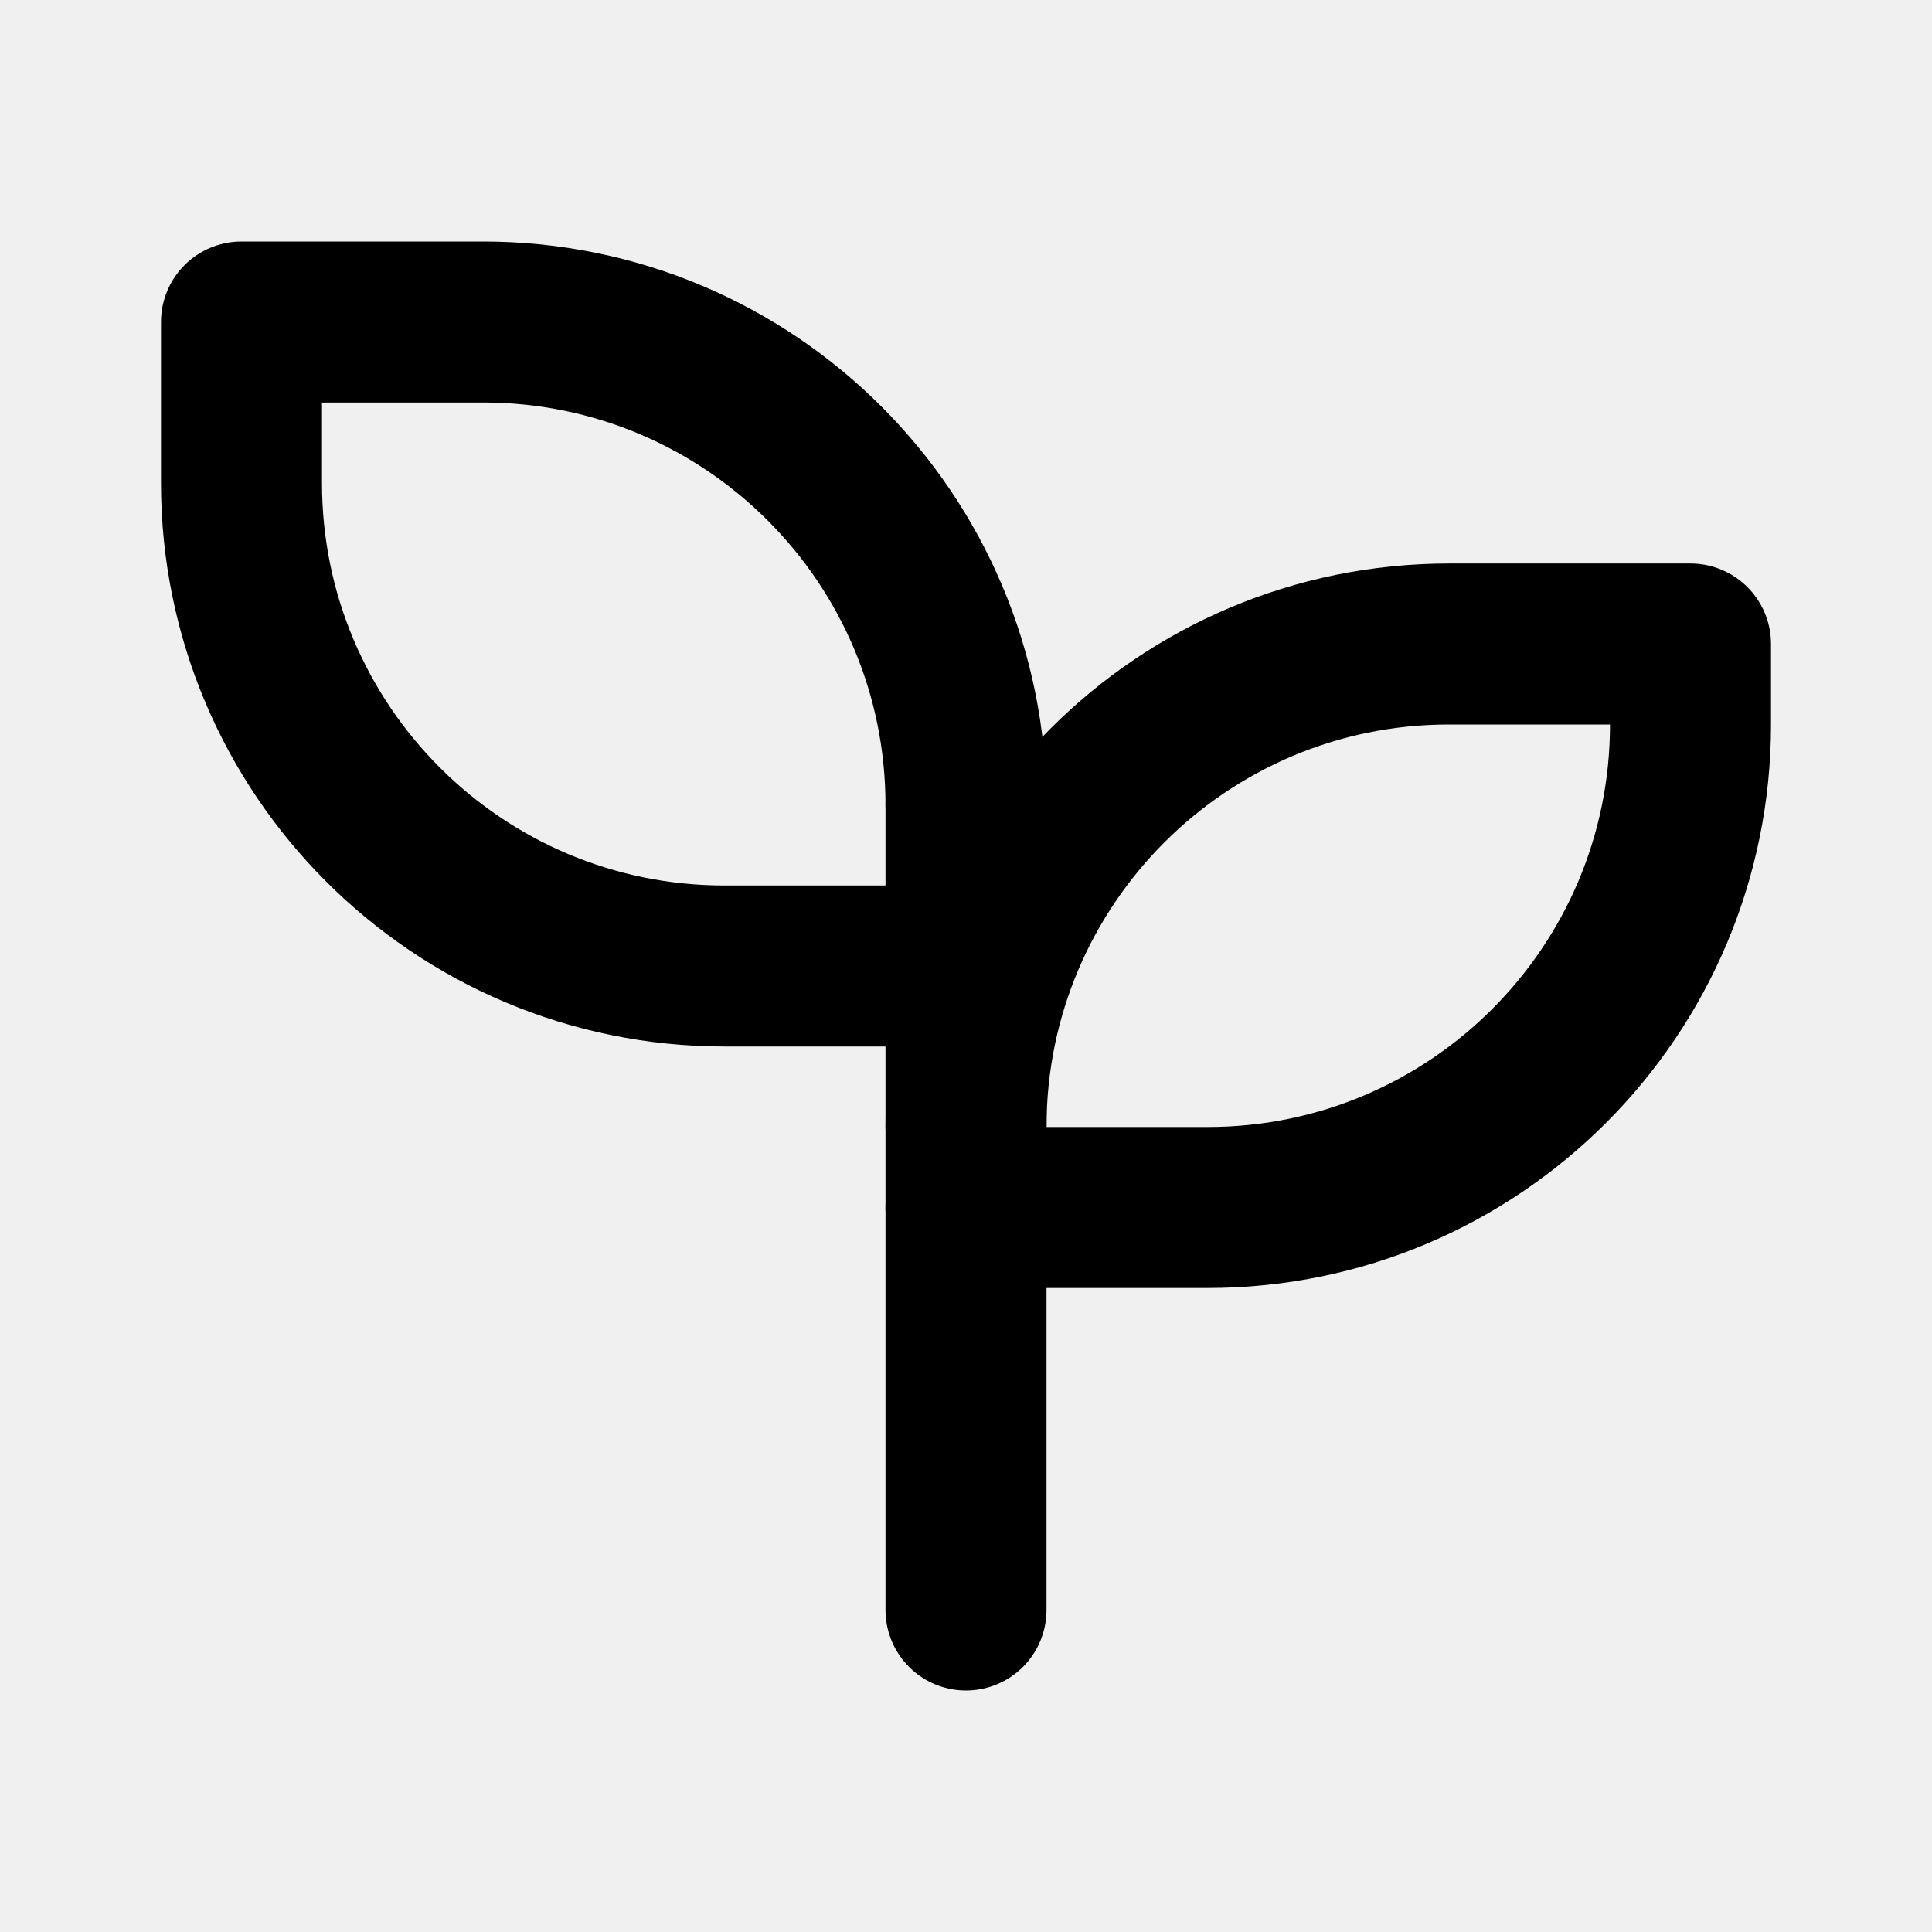
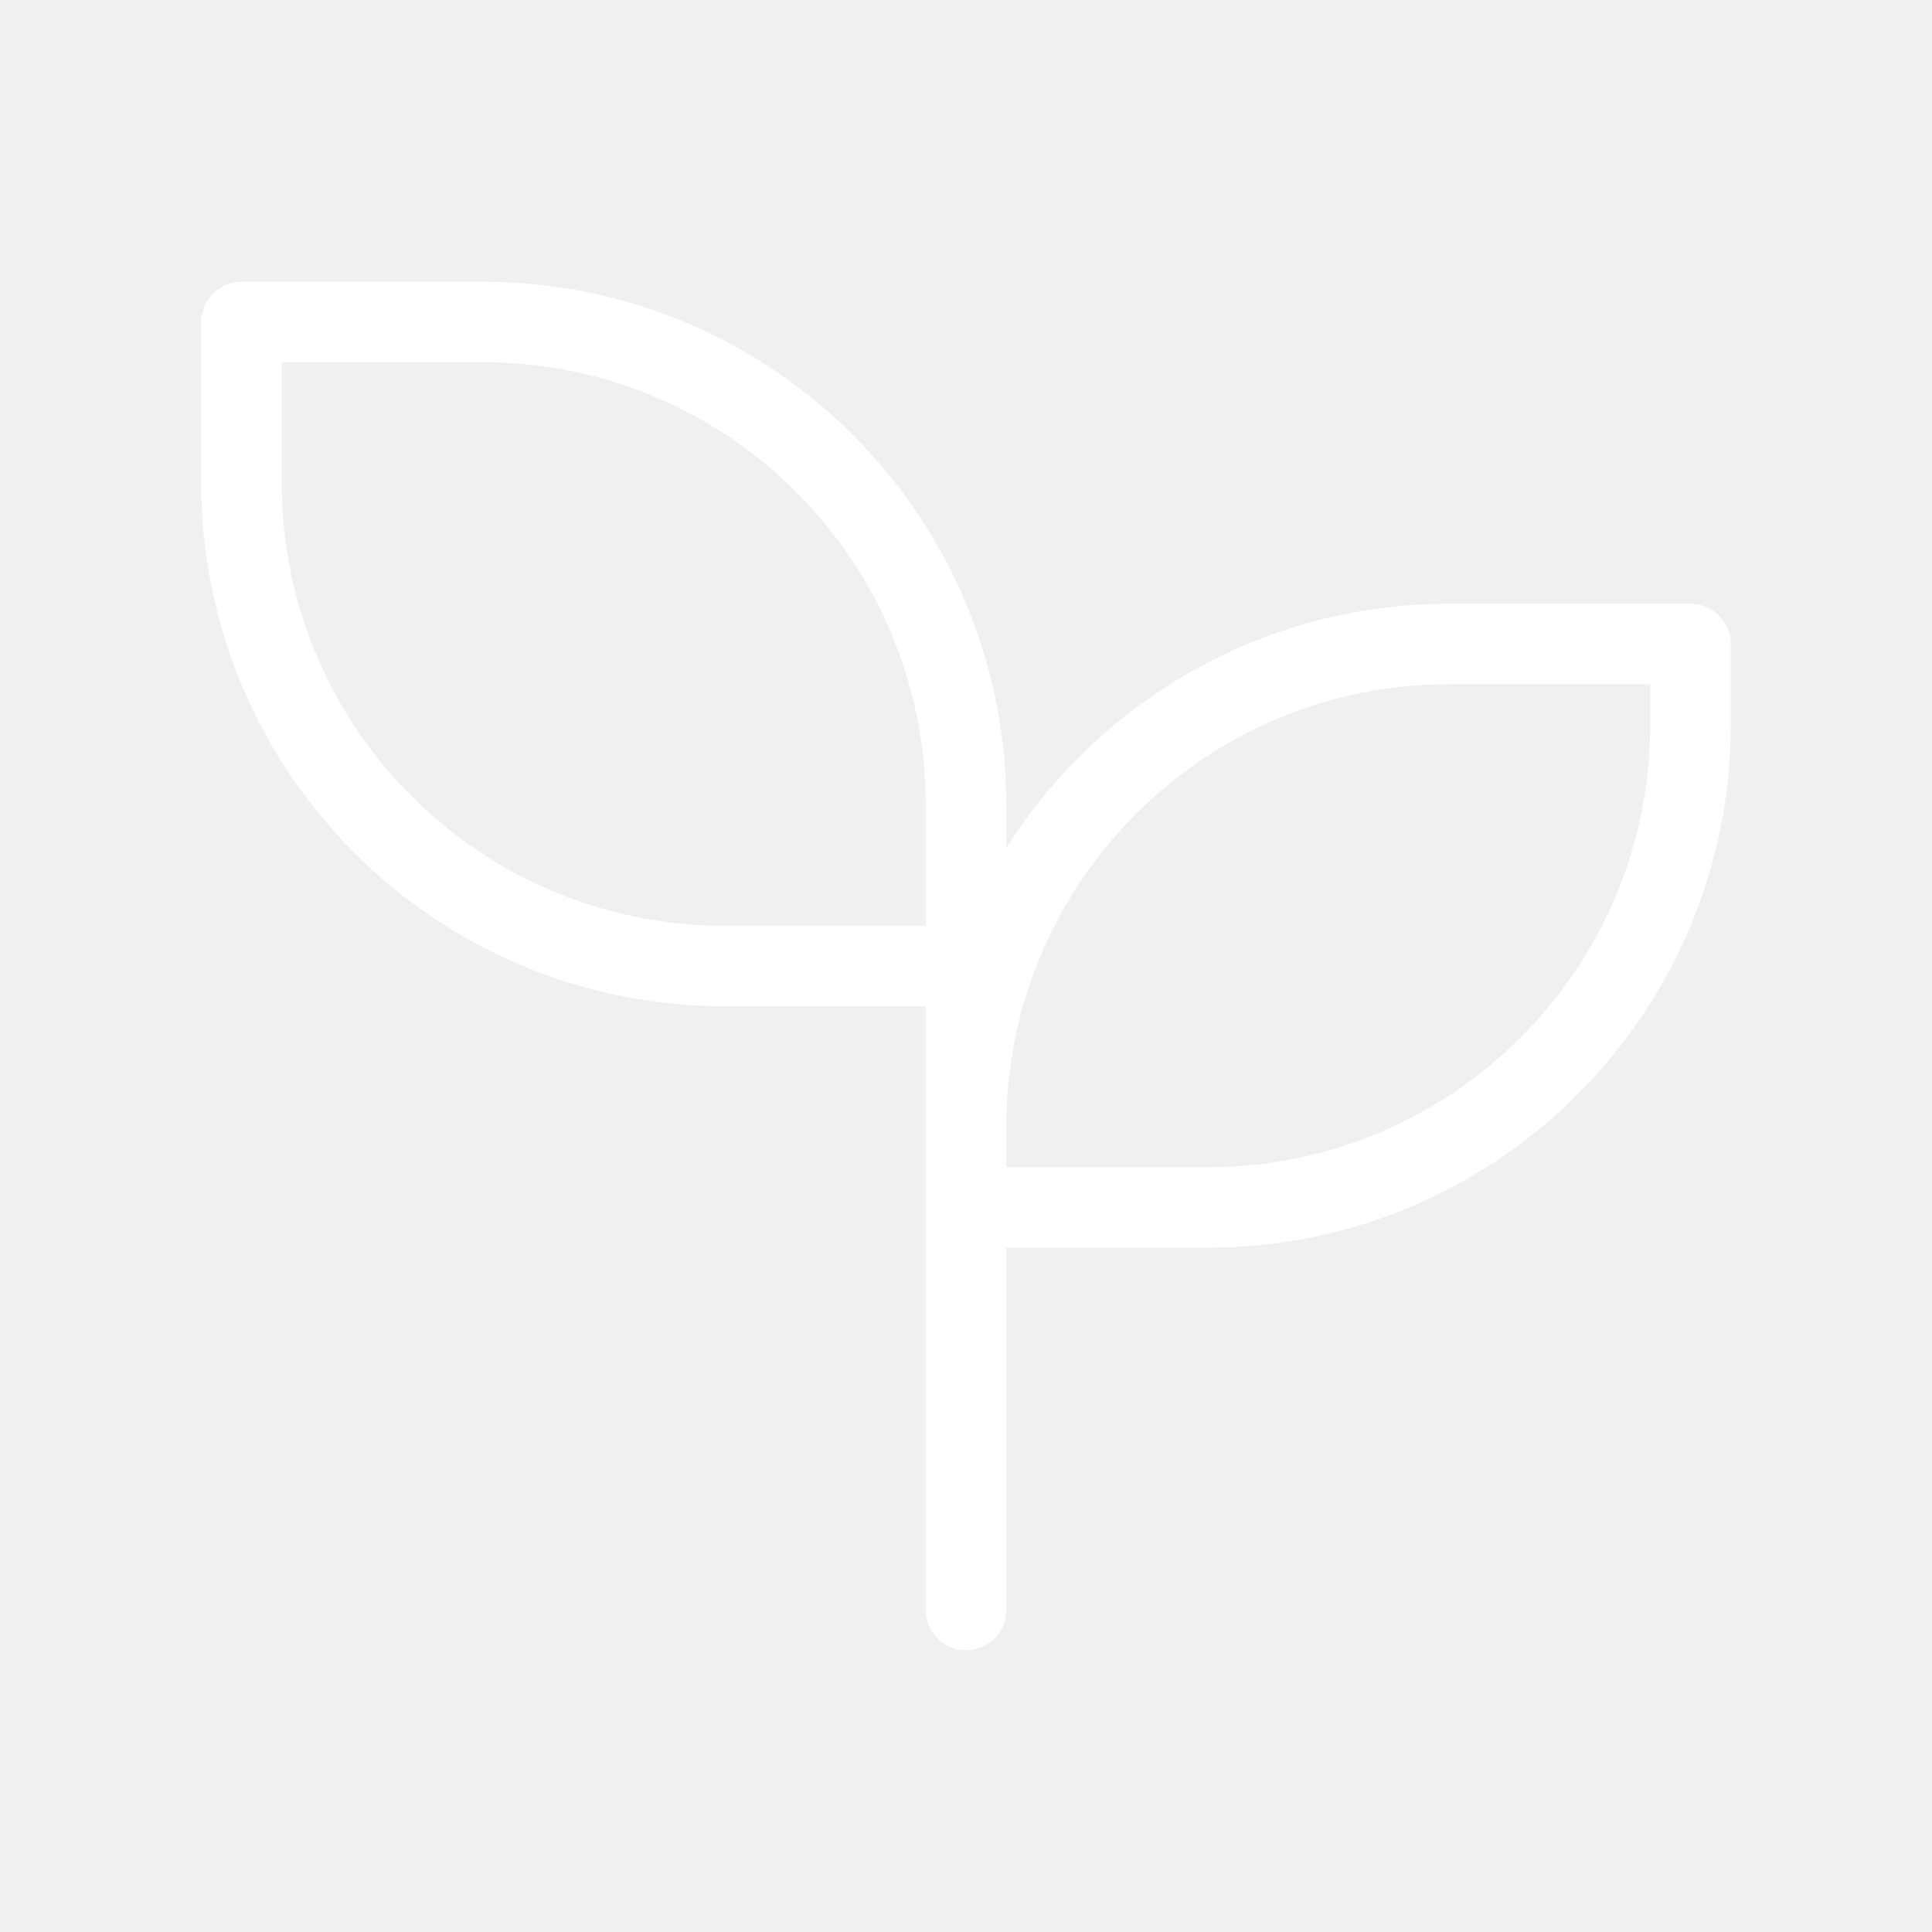
- <svg xmlns="http://www.w3.org/2000/svg" width="24" height="24" viewBox="0 0 24 24" fill="none" stroke="currentColor" stroke-width="2" stroke-linecap="round" stroke-linejoin="round" class="icon icon-tabler icons-tabler-outline icon-tabler-seeding">
+ <svg xmlns="http://www.w3.org/2000/svg" width="24" height="24" viewBox="0 0 24 24" fill="none" stroke="white" stroke-width="1" stroke-linecap="round" stroke-linejoin="round" class="icon icon-tabler icons-tabler-outline icon-tabler-seeding">
  <path stroke="none" d="M0 0h24v24H0z" fill="none" />
  <path d="M12 10a6 6 0 0 0 -6 -6h-3v2a6 6 0 0 0 6 6h3" />
  <path d="M12 14a6 6 0 0 1 6 -6h3v1a6 6 0 0 1 -6 6h-3" />
  <path d="M12 20l0 -10" />
</svg>
